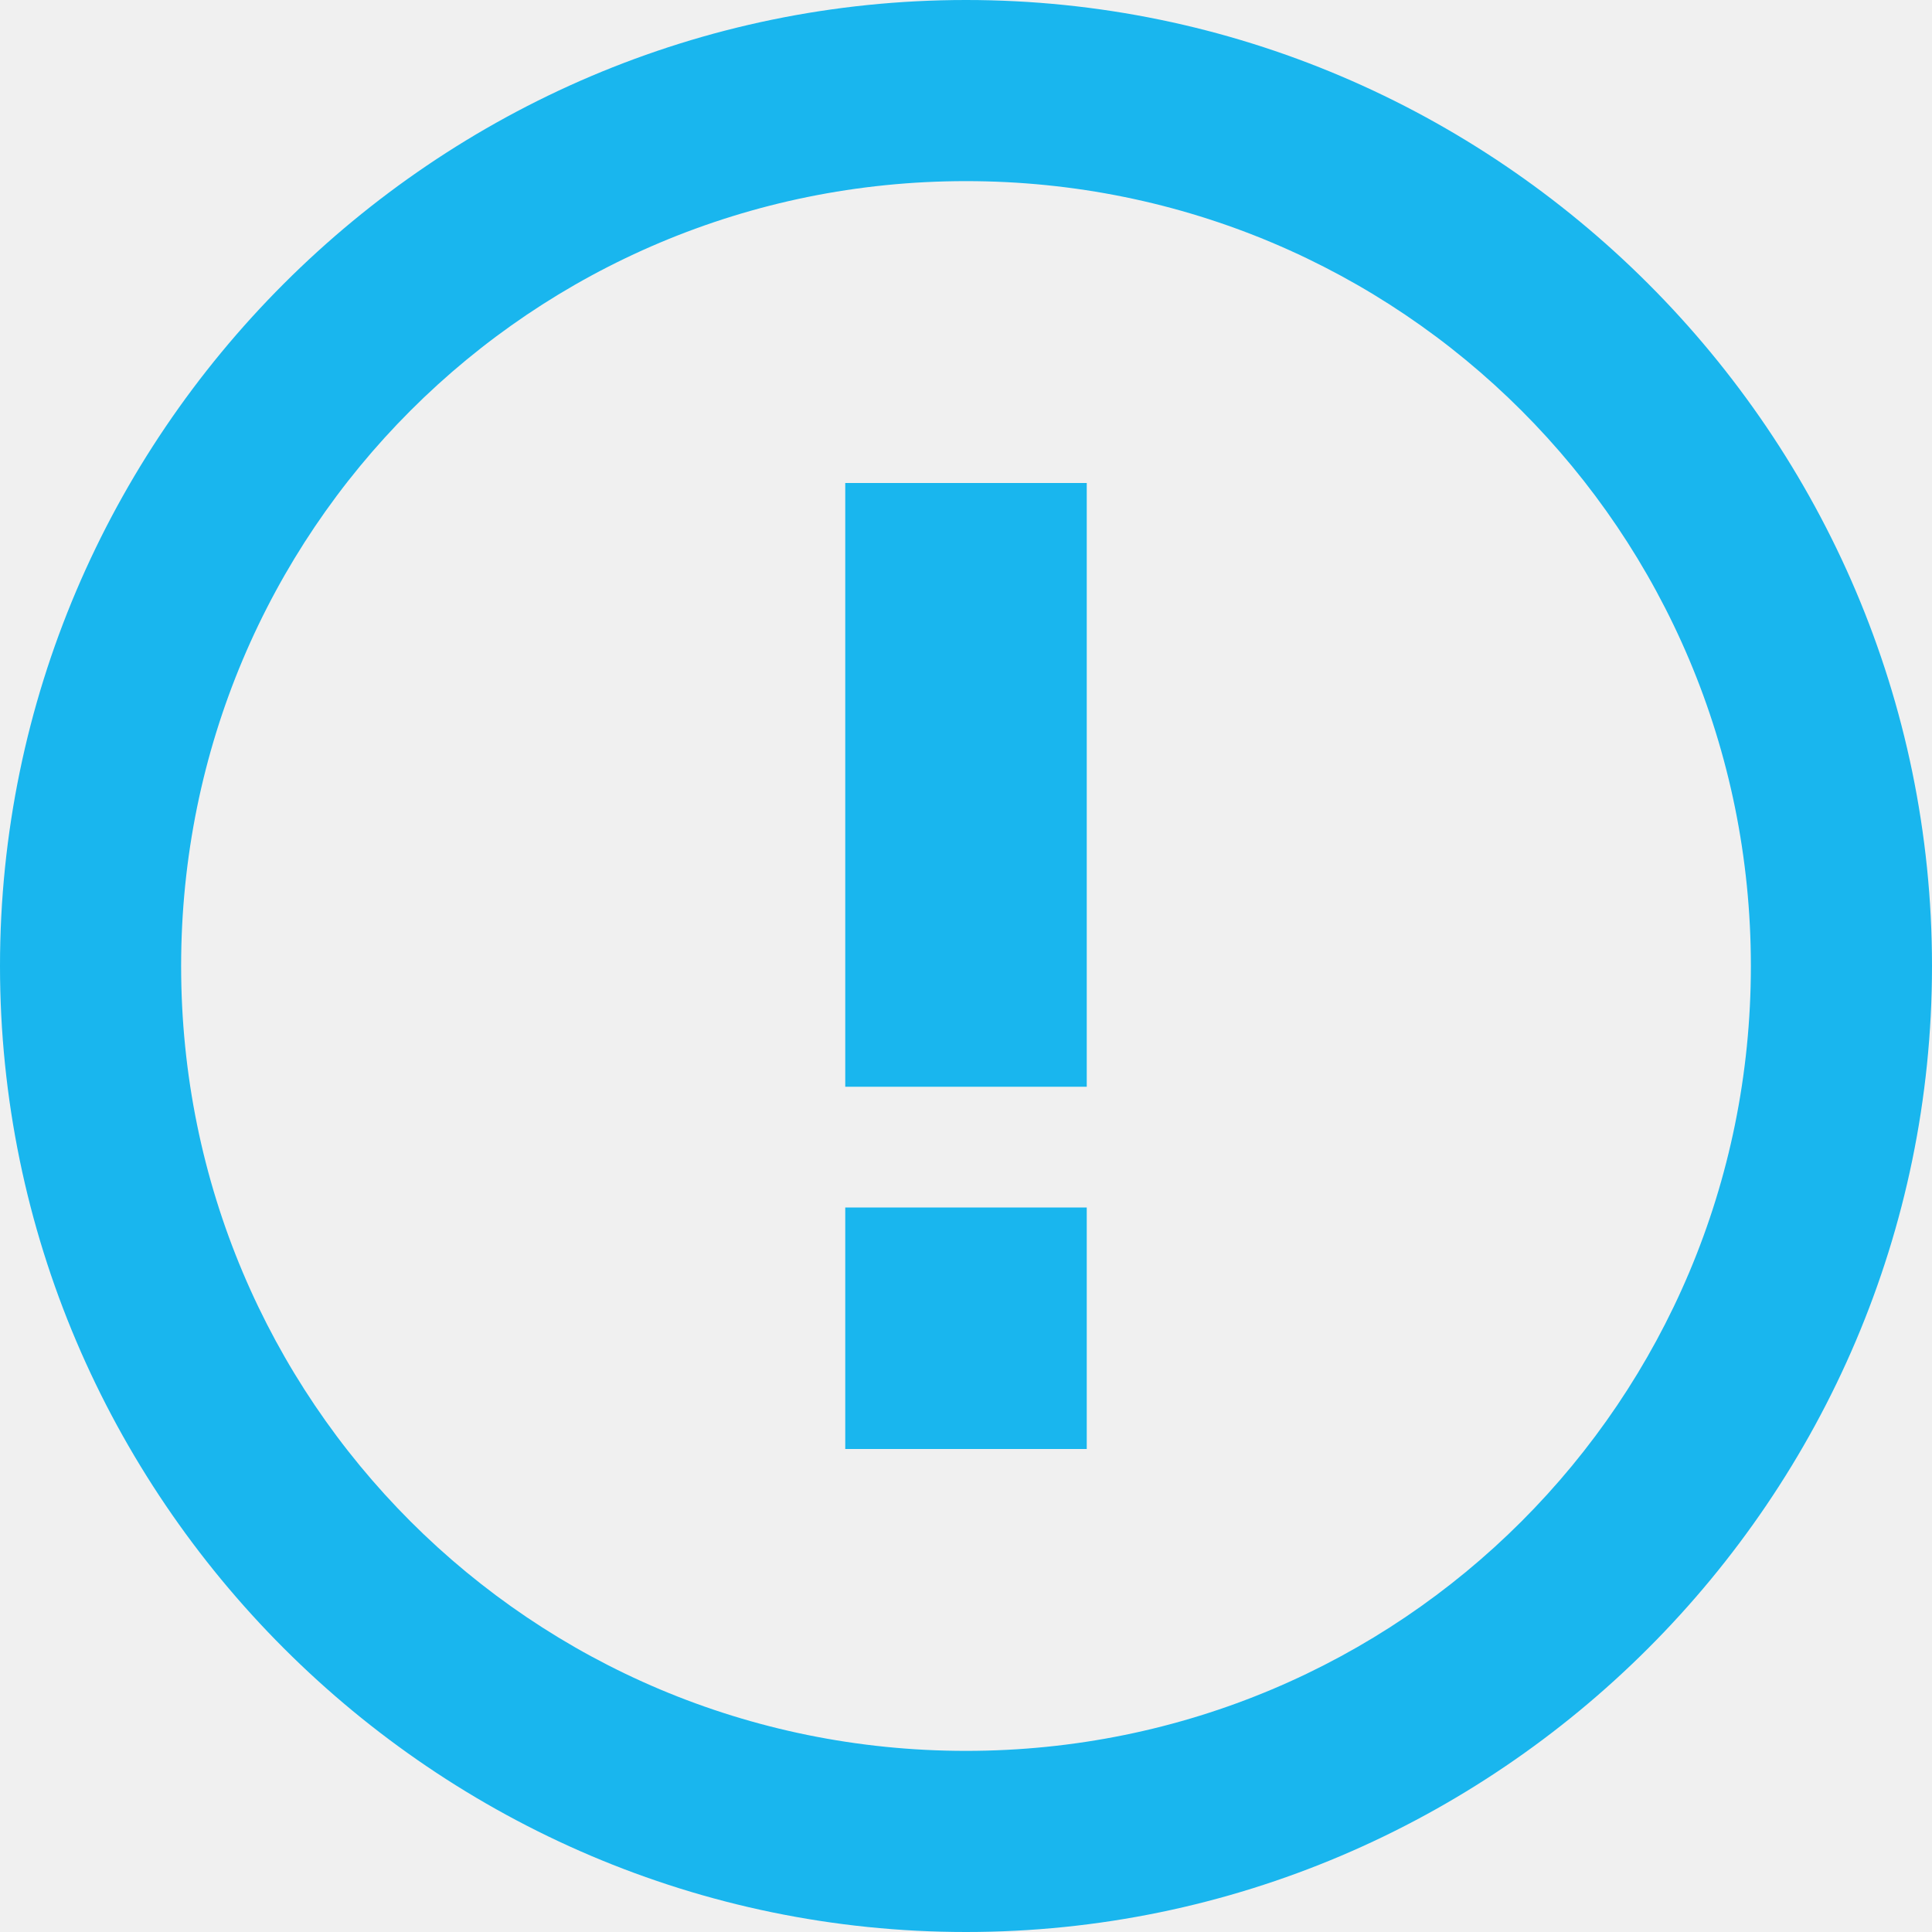
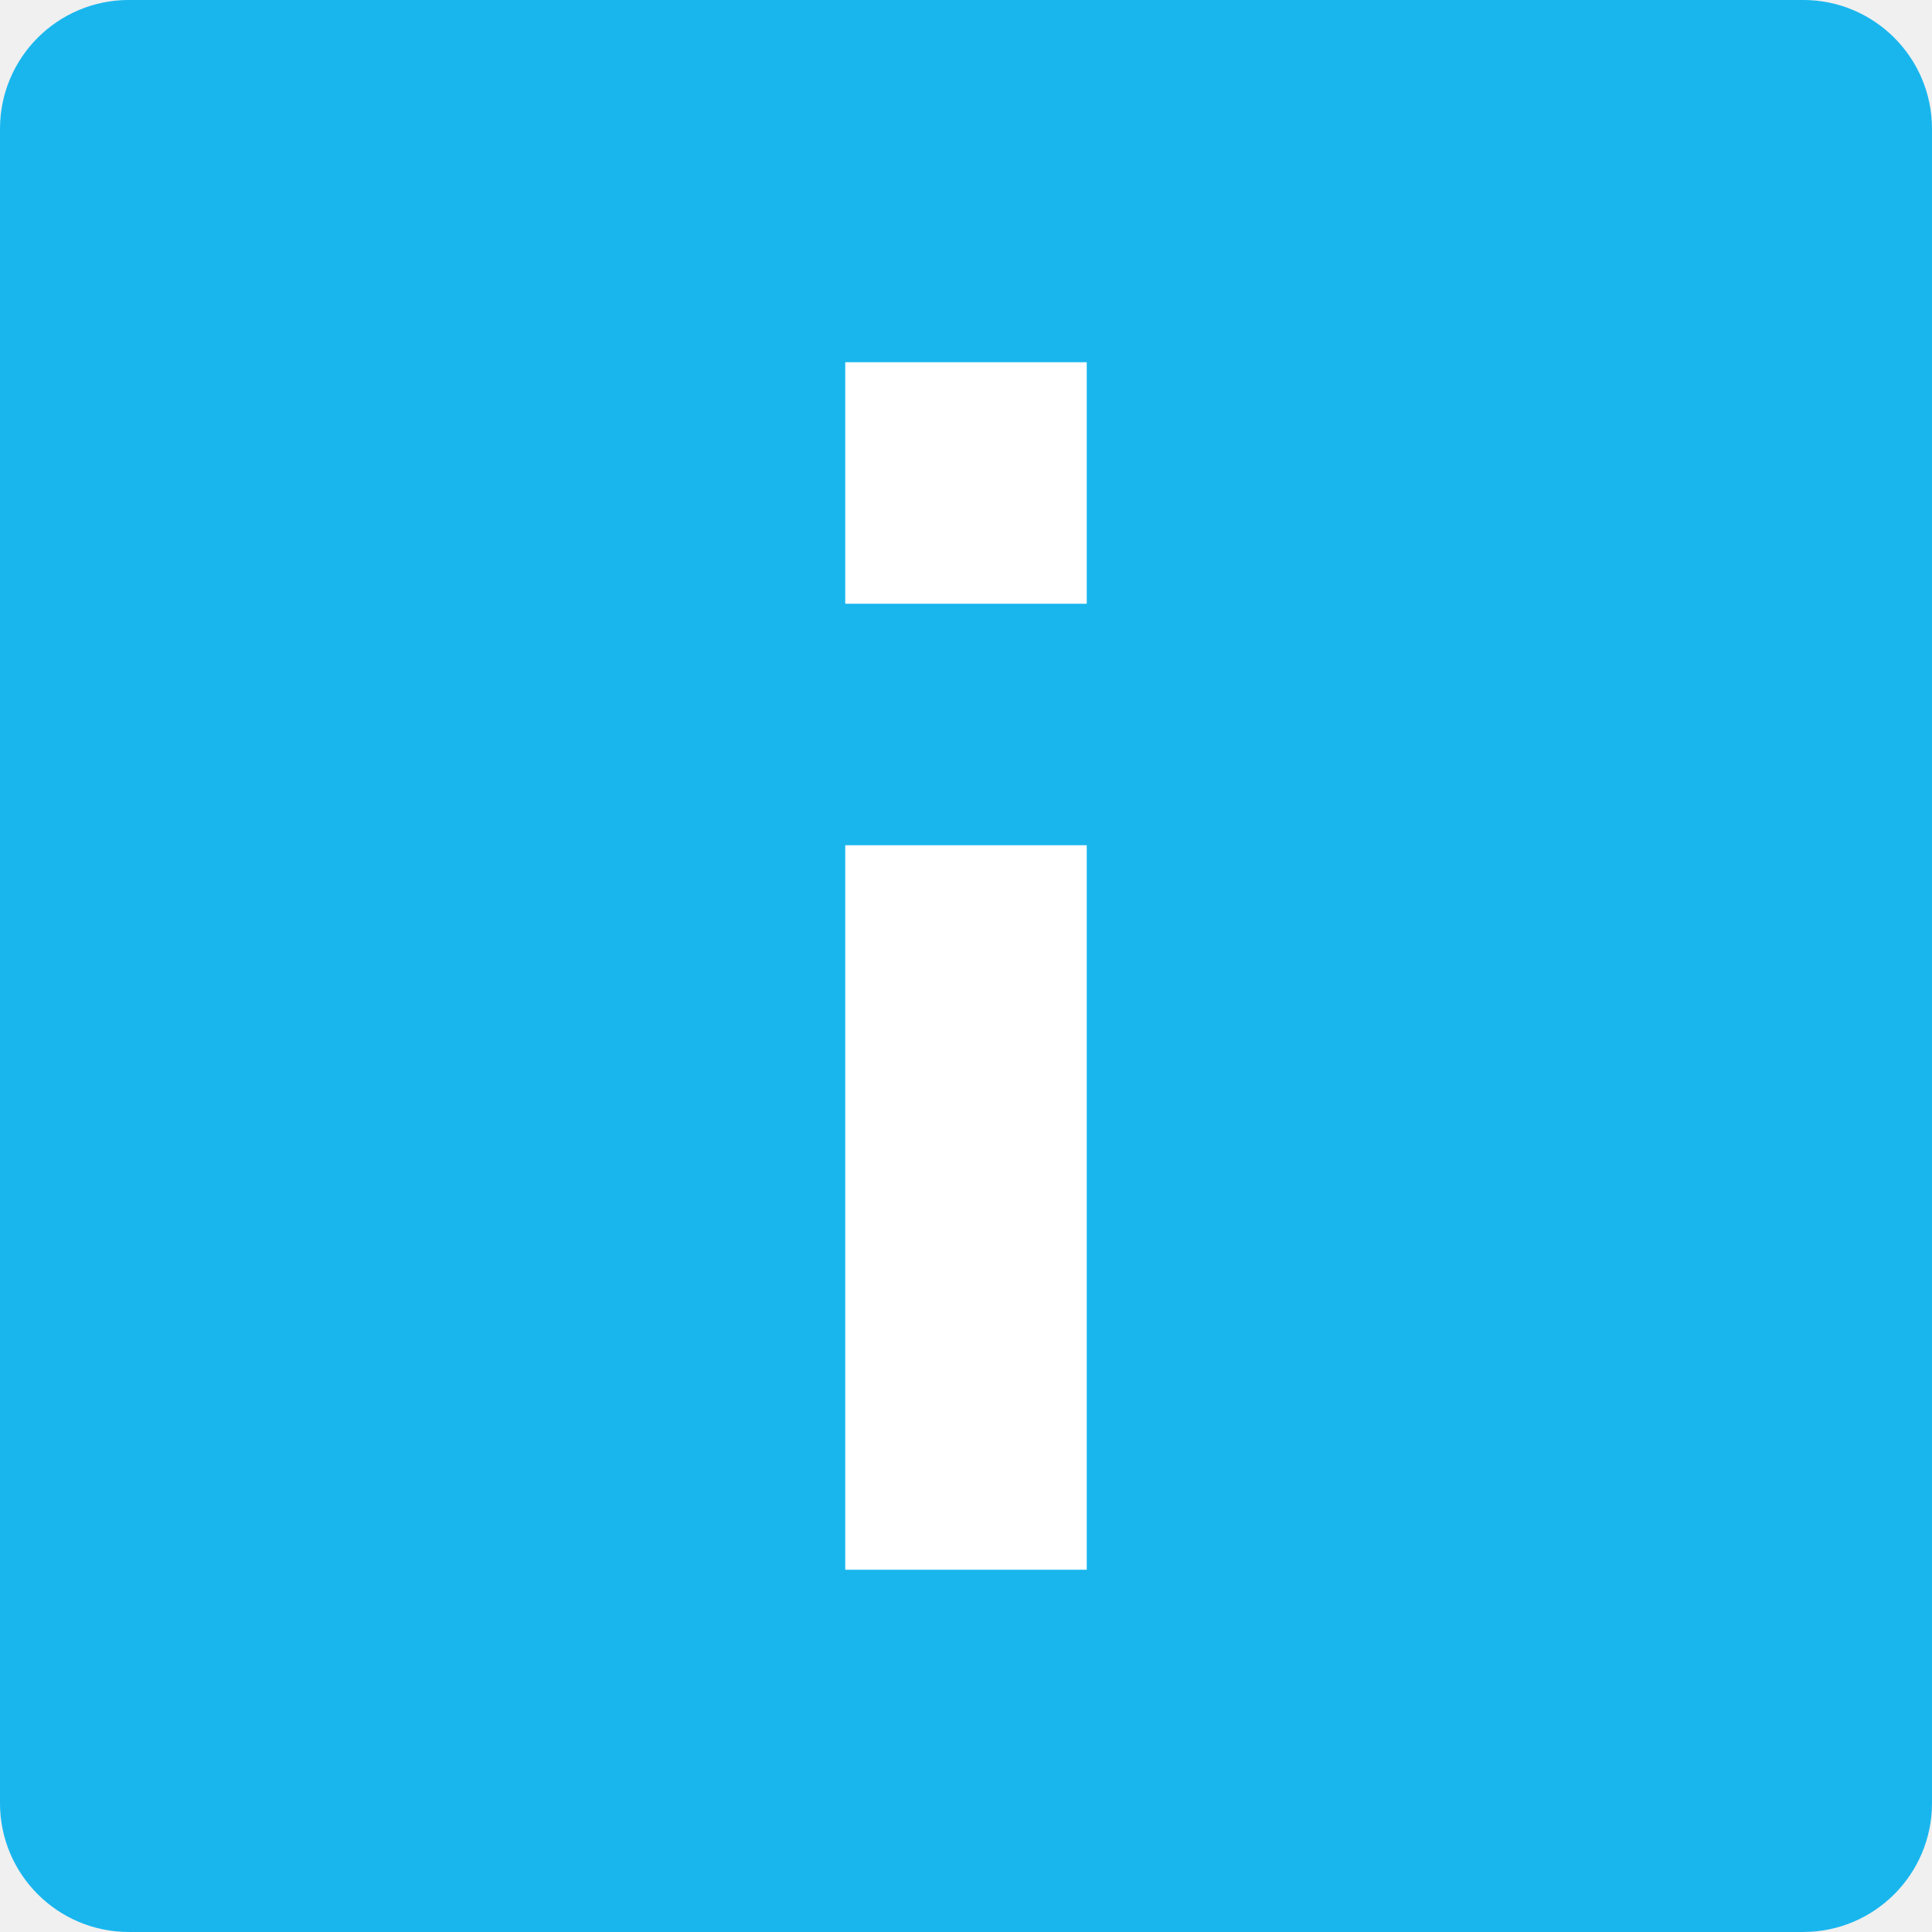
- <svg xmlns="http://www.w3.org/2000/svg" version="1.1" id="svg5918" x="0px" y="0px" width="16px" height="16px" viewBox="0 0 16 16" enable-background="new 0 0 16 16" xml:space="preserve">
-   <rect id="rect5430" fill="none" width="16" height="16" />
-   <g>
-     <path fill="#19B6EE" d="M8,0C3.6,0,0,3.6,0,8c0,4.4,3.6,8,8,8s8-3.6,8-8C16,3.6,12.4,0,8,0z M8,14.5c-3.6,0-6.5-2.9-6.5-6.5   c0-3.6,2.9-6.5,6.5-6.5s6.5,2.9,6.5,6.5C14.5,11.6,11.6,14.5,8,14.5z" />
-     <rect x="7" y="10" fill="#19B6EE" width="2" height="2" />
-     <rect x="7" y="4" fill="#19B6EE" width="2" height="5" />
+ <svg xmlns="http://www.w3.org/2000/svg" width="16" height="16" id="svg5918" version="1.1" viewBox="0 0 16 16">
+   <defs id="defs5920" />
+   <g id="layer1" transform="translate(-182.9385,-560.7201)">
+     <g style="display:inline" transform="matrix(0.6666661,0,0,0.6666667,-633.061,6.811943)" id="g5687" />
+     <g style="display:inline" id="g6413" transform="translate(-769.0615,364.3579)">
+       <rect style="color:#000000;display:inline;overflow:visible;visibility:visible;opacity:1;fill:none;fill-opacity:1;fill-rule:nonzero;stroke:none;stroke-width:1.5;stroke-linecap:butt;stroke-linejoin:miter;stroke-miterlimit:4;stroke-dasharray:1.5, 1.5;stroke-dashoffset:0.6;stroke-opacity:1;marker:none;enable-background:accumulate" id="rect6415" width="16" height="16" x="952" y="196.362" />
+       <rect style="color:#000000;display:inline;overflow:visible;visibility:visible;opacity:1;fill:#19b6ee;fill-opacity:1;fill-rule:nonzero;stroke:none;stroke-width:1;stroke-linecap:butt;stroke-linejoin:miter;stroke-miterlimit:4;stroke-dasharray:none;stroke-dashoffset:0;stroke-opacity:1;marker:none;enable-background:accumulate" id="rect4263" width="16" height="16" x="952" y="196.362" ry="1.067" />
+       <rect style="color:#000000;display:inline;overflow:visible;visibility:visible;opacity:1;fill:#ffffff;fill-opacity:1;fill-rule:nonzero;stroke:none;stroke-width:12;stroke-linecap:butt;stroke-linejoin:miter;stroke-miterlimit:4;stroke-dasharray:none;stroke-dashoffset:0;stroke-opacity:1;marker:none;enable-background:accumulate" id="rect5360" width="2" height="6" x="959" y="203.362" />
+       <rect y="199.362" x="959" height="2" width="2" id="rect5362" style="color:#000000;display:inline;overflow:visible;visibility:visible;opacity:1;fill:#ffffff;fill-opacity:1;fill-rule:nonzero;stroke:none;stroke-width:12;stroke-linecap:butt;stroke-linejoin:miter;stroke-miterlimit:4;stroke-dasharray:none;stroke-dashoffset:0;stroke-opacity:1;marker:none;enable-background:accumulate" />
+     </g>
  </g>
</svg>
